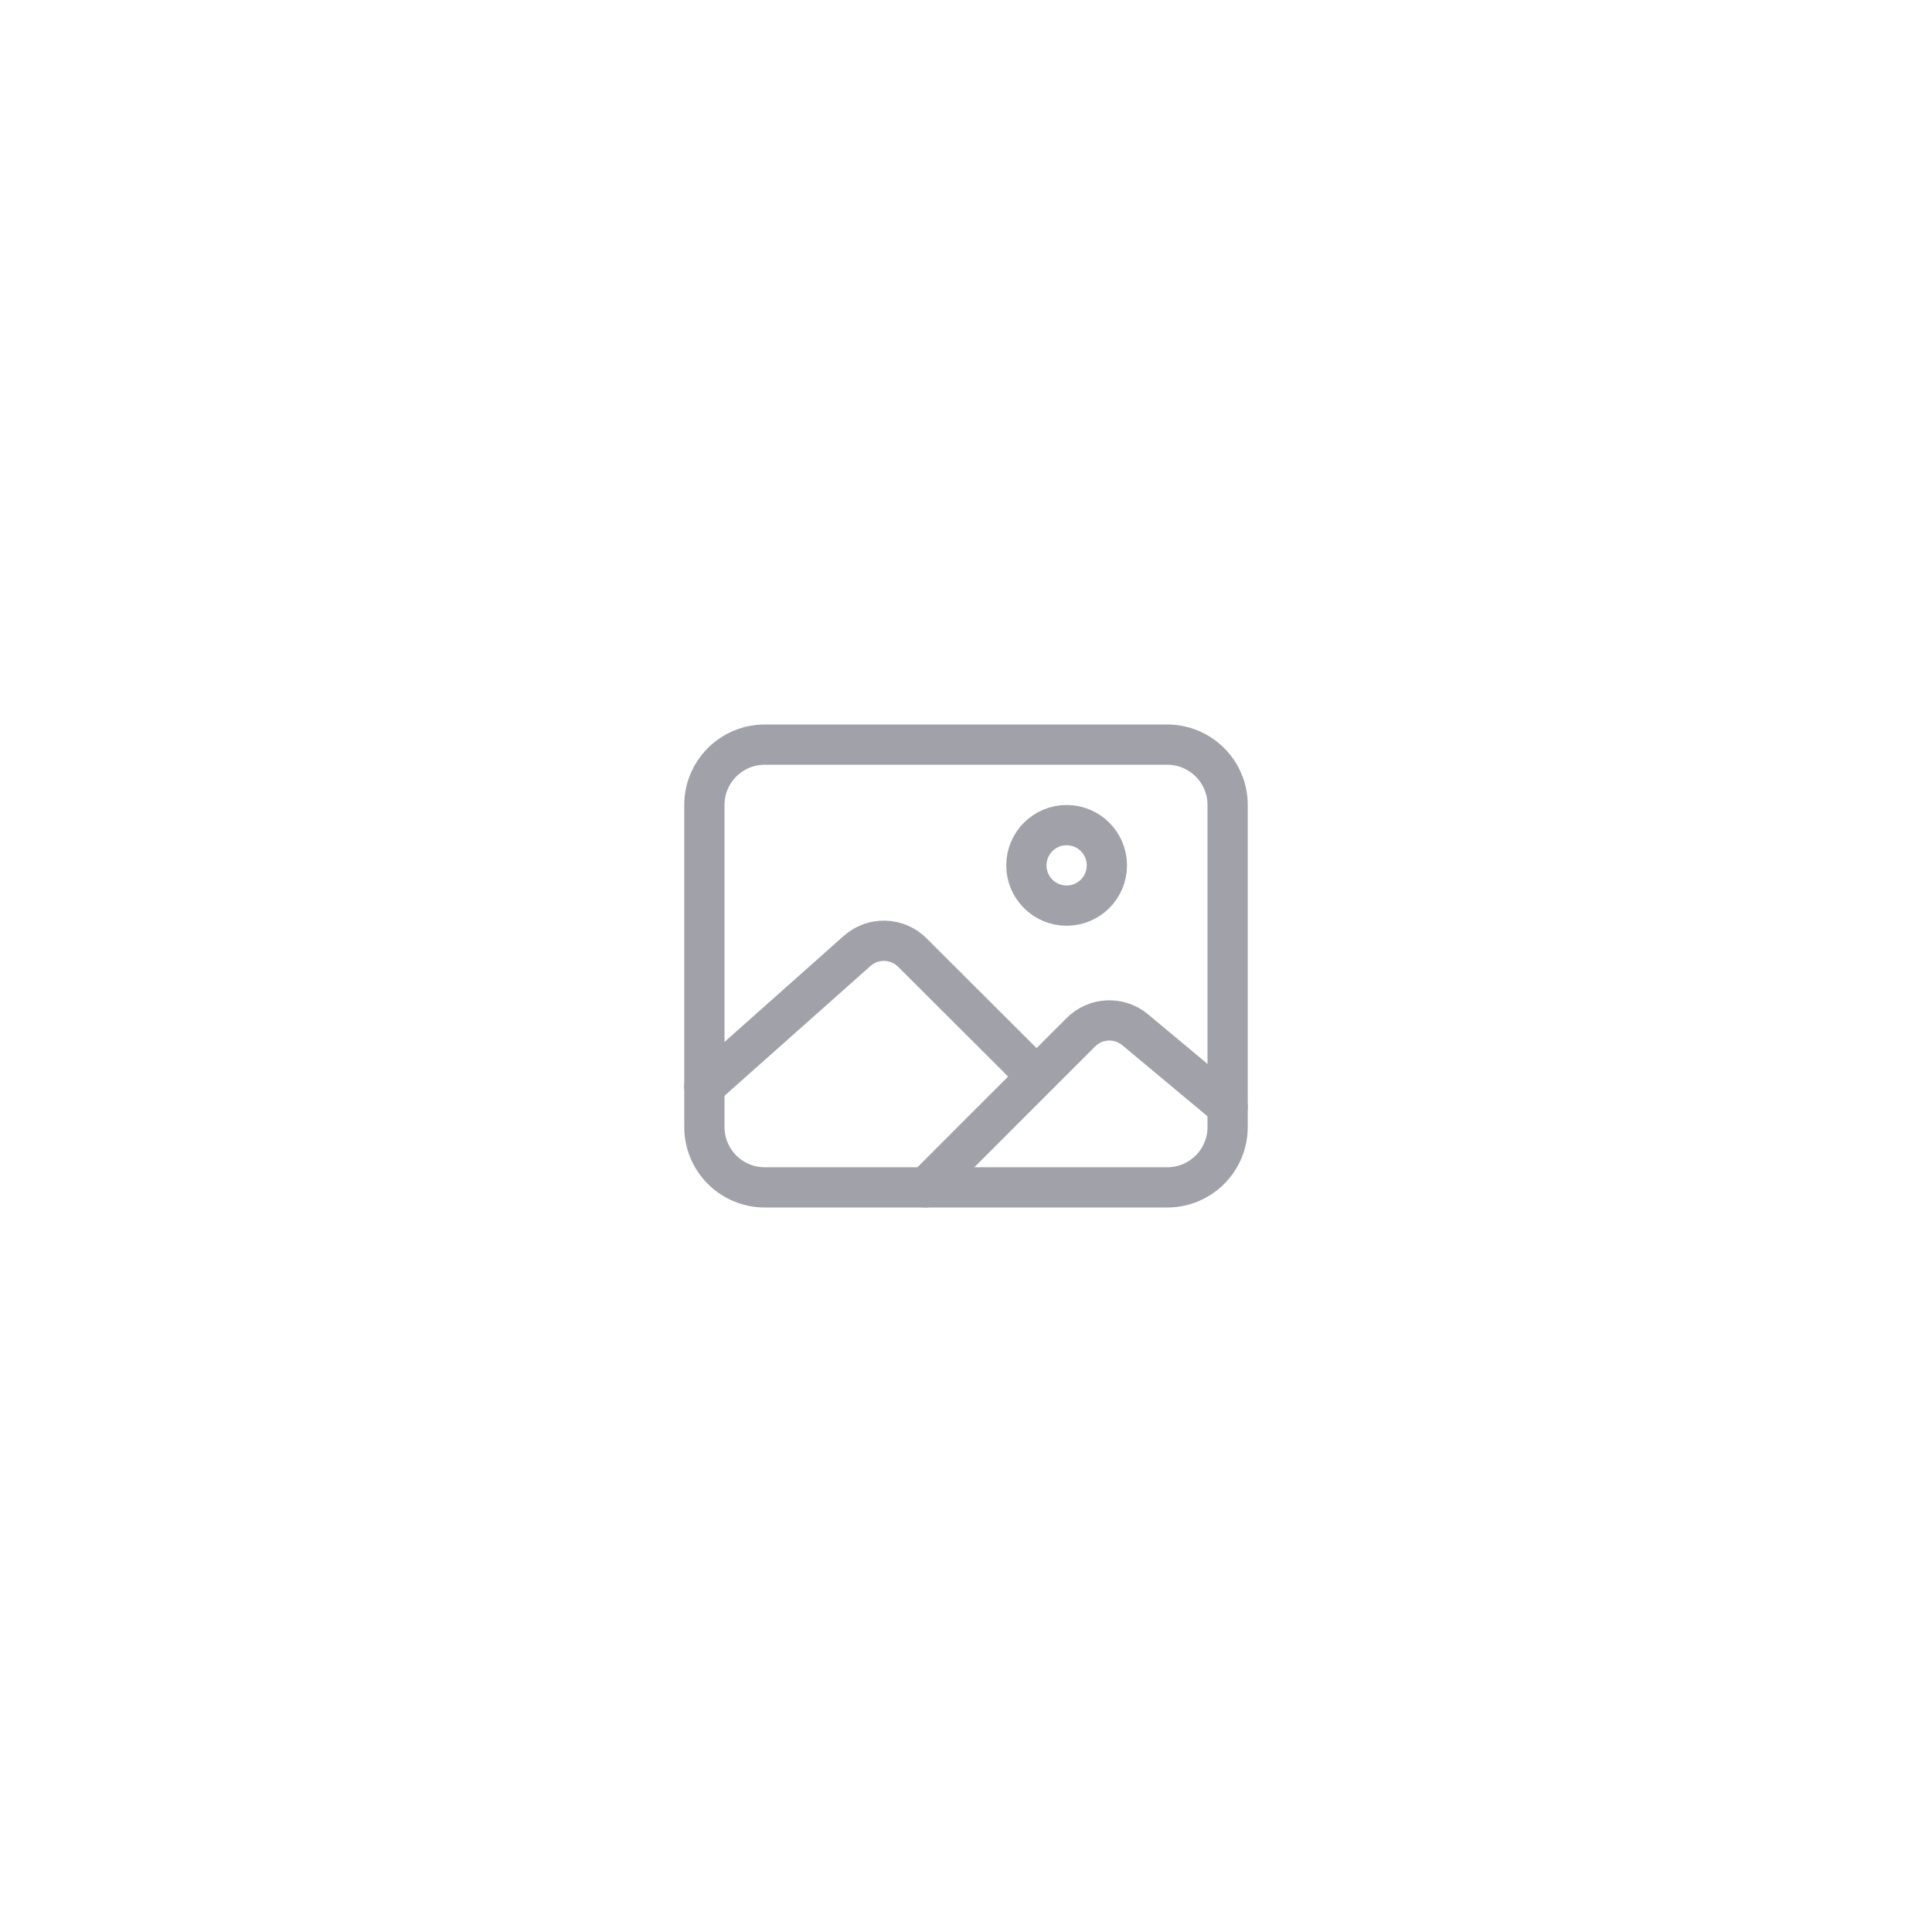
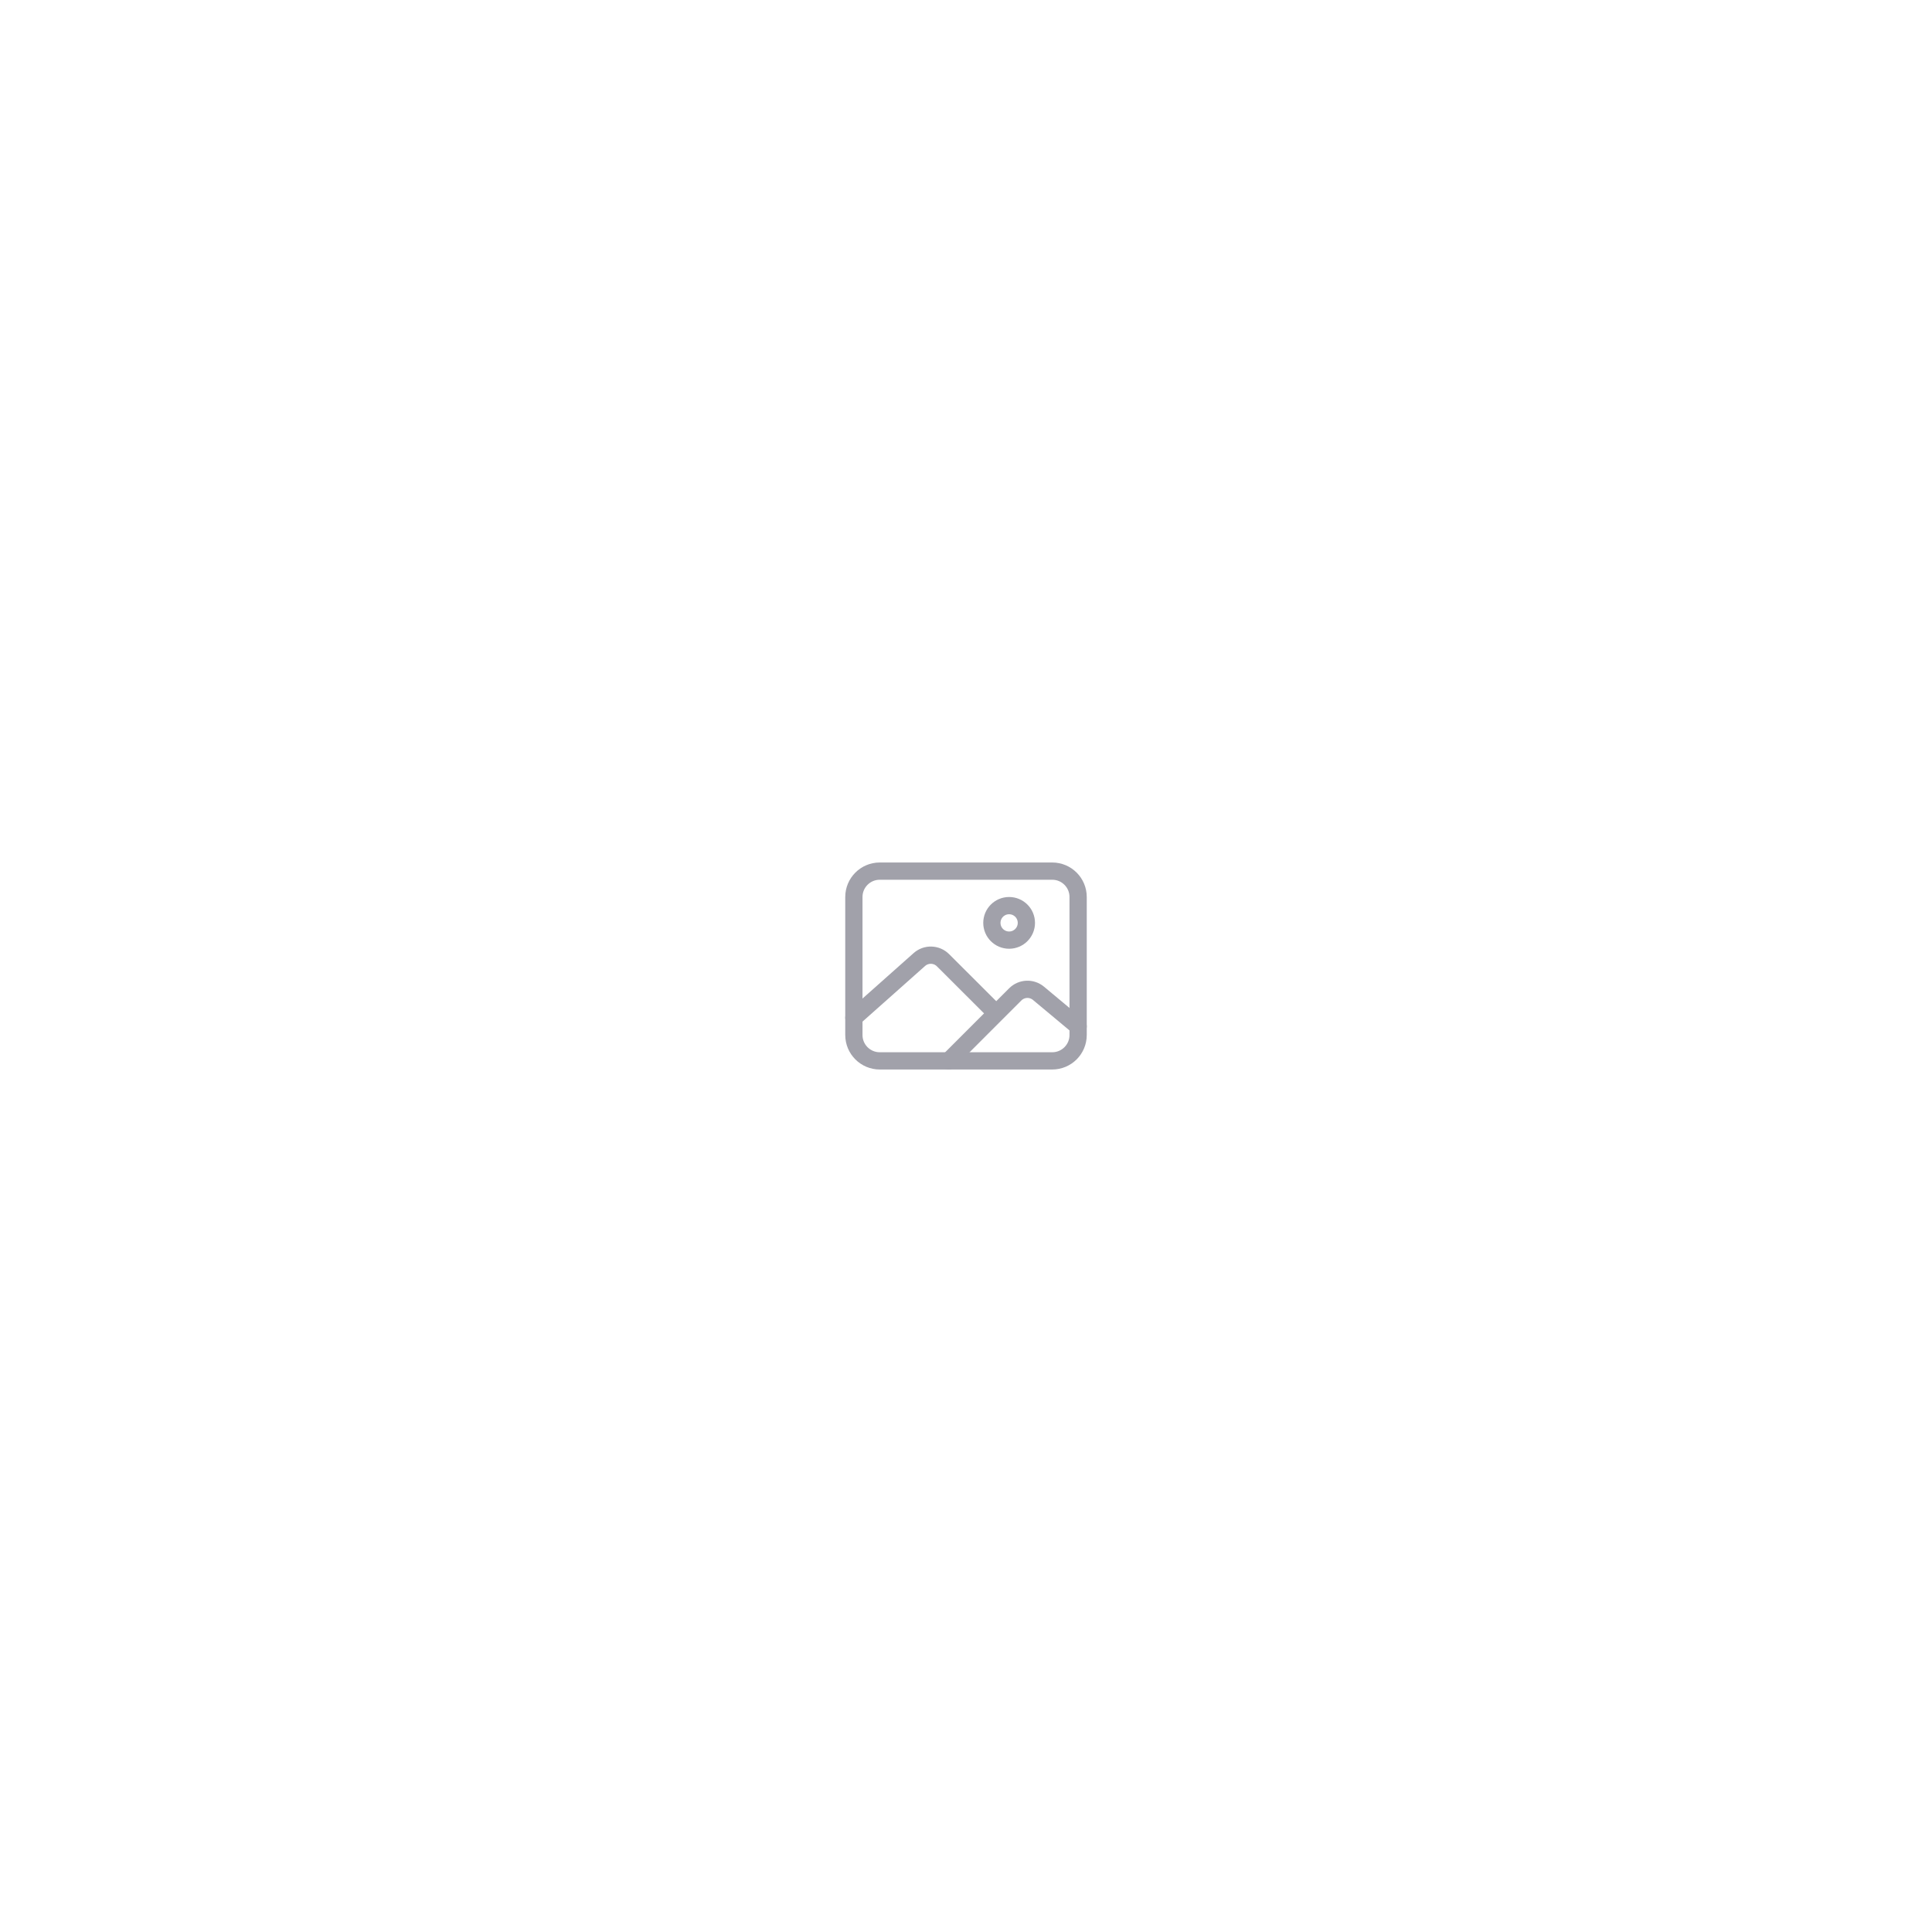
- <svg xmlns="http://www.w3.org/2000/svg" width="64px" height="64px" viewBox="-512 -512 1536.00 1536.00" fill="#000000">
+ <svg xmlns="http://www.w3.org/2000/svg" width="64px" height="64px" viewBox="-1536 -1536 3584.00 3584.00" fill="#000000">
  <g id="SVGRepo_bgCarrier" stroke-width="0" />
  <g id="SVGRepo_tracerCarrier" stroke-linecap="round" stroke-linejoin="round" />
  <g id="SVGRepo_iconCarrier">
    <rect x="48" y="80" width="416" height="352" rx="48" ry="48" style="fill:none;stroke:#A1A1AA;stroke-linejoin:round;stroke-width:32px" />
    <circle cx="336" cy="176" r="32" style="fill:none;stroke:#A1A1AA;stroke-miterlimit:10;stroke-width:32px" />
    <path d="M304,335.79,213.34,245.3A32,32,0,0,0,169.47,244L48,352" style="fill:none;stroke:#A1A1AA;stroke-linecap:round;stroke-linejoin:round;stroke-width:32px" />
    <path d="M224,432,347.34,308.66a32,32,0,0,1,43.11-2L464,368" style="fill:none;stroke:#A1A1AA;stroke-linecap:round;stroke-linejoin:round;stroke-width:32px" />
  </g>
</svg>
